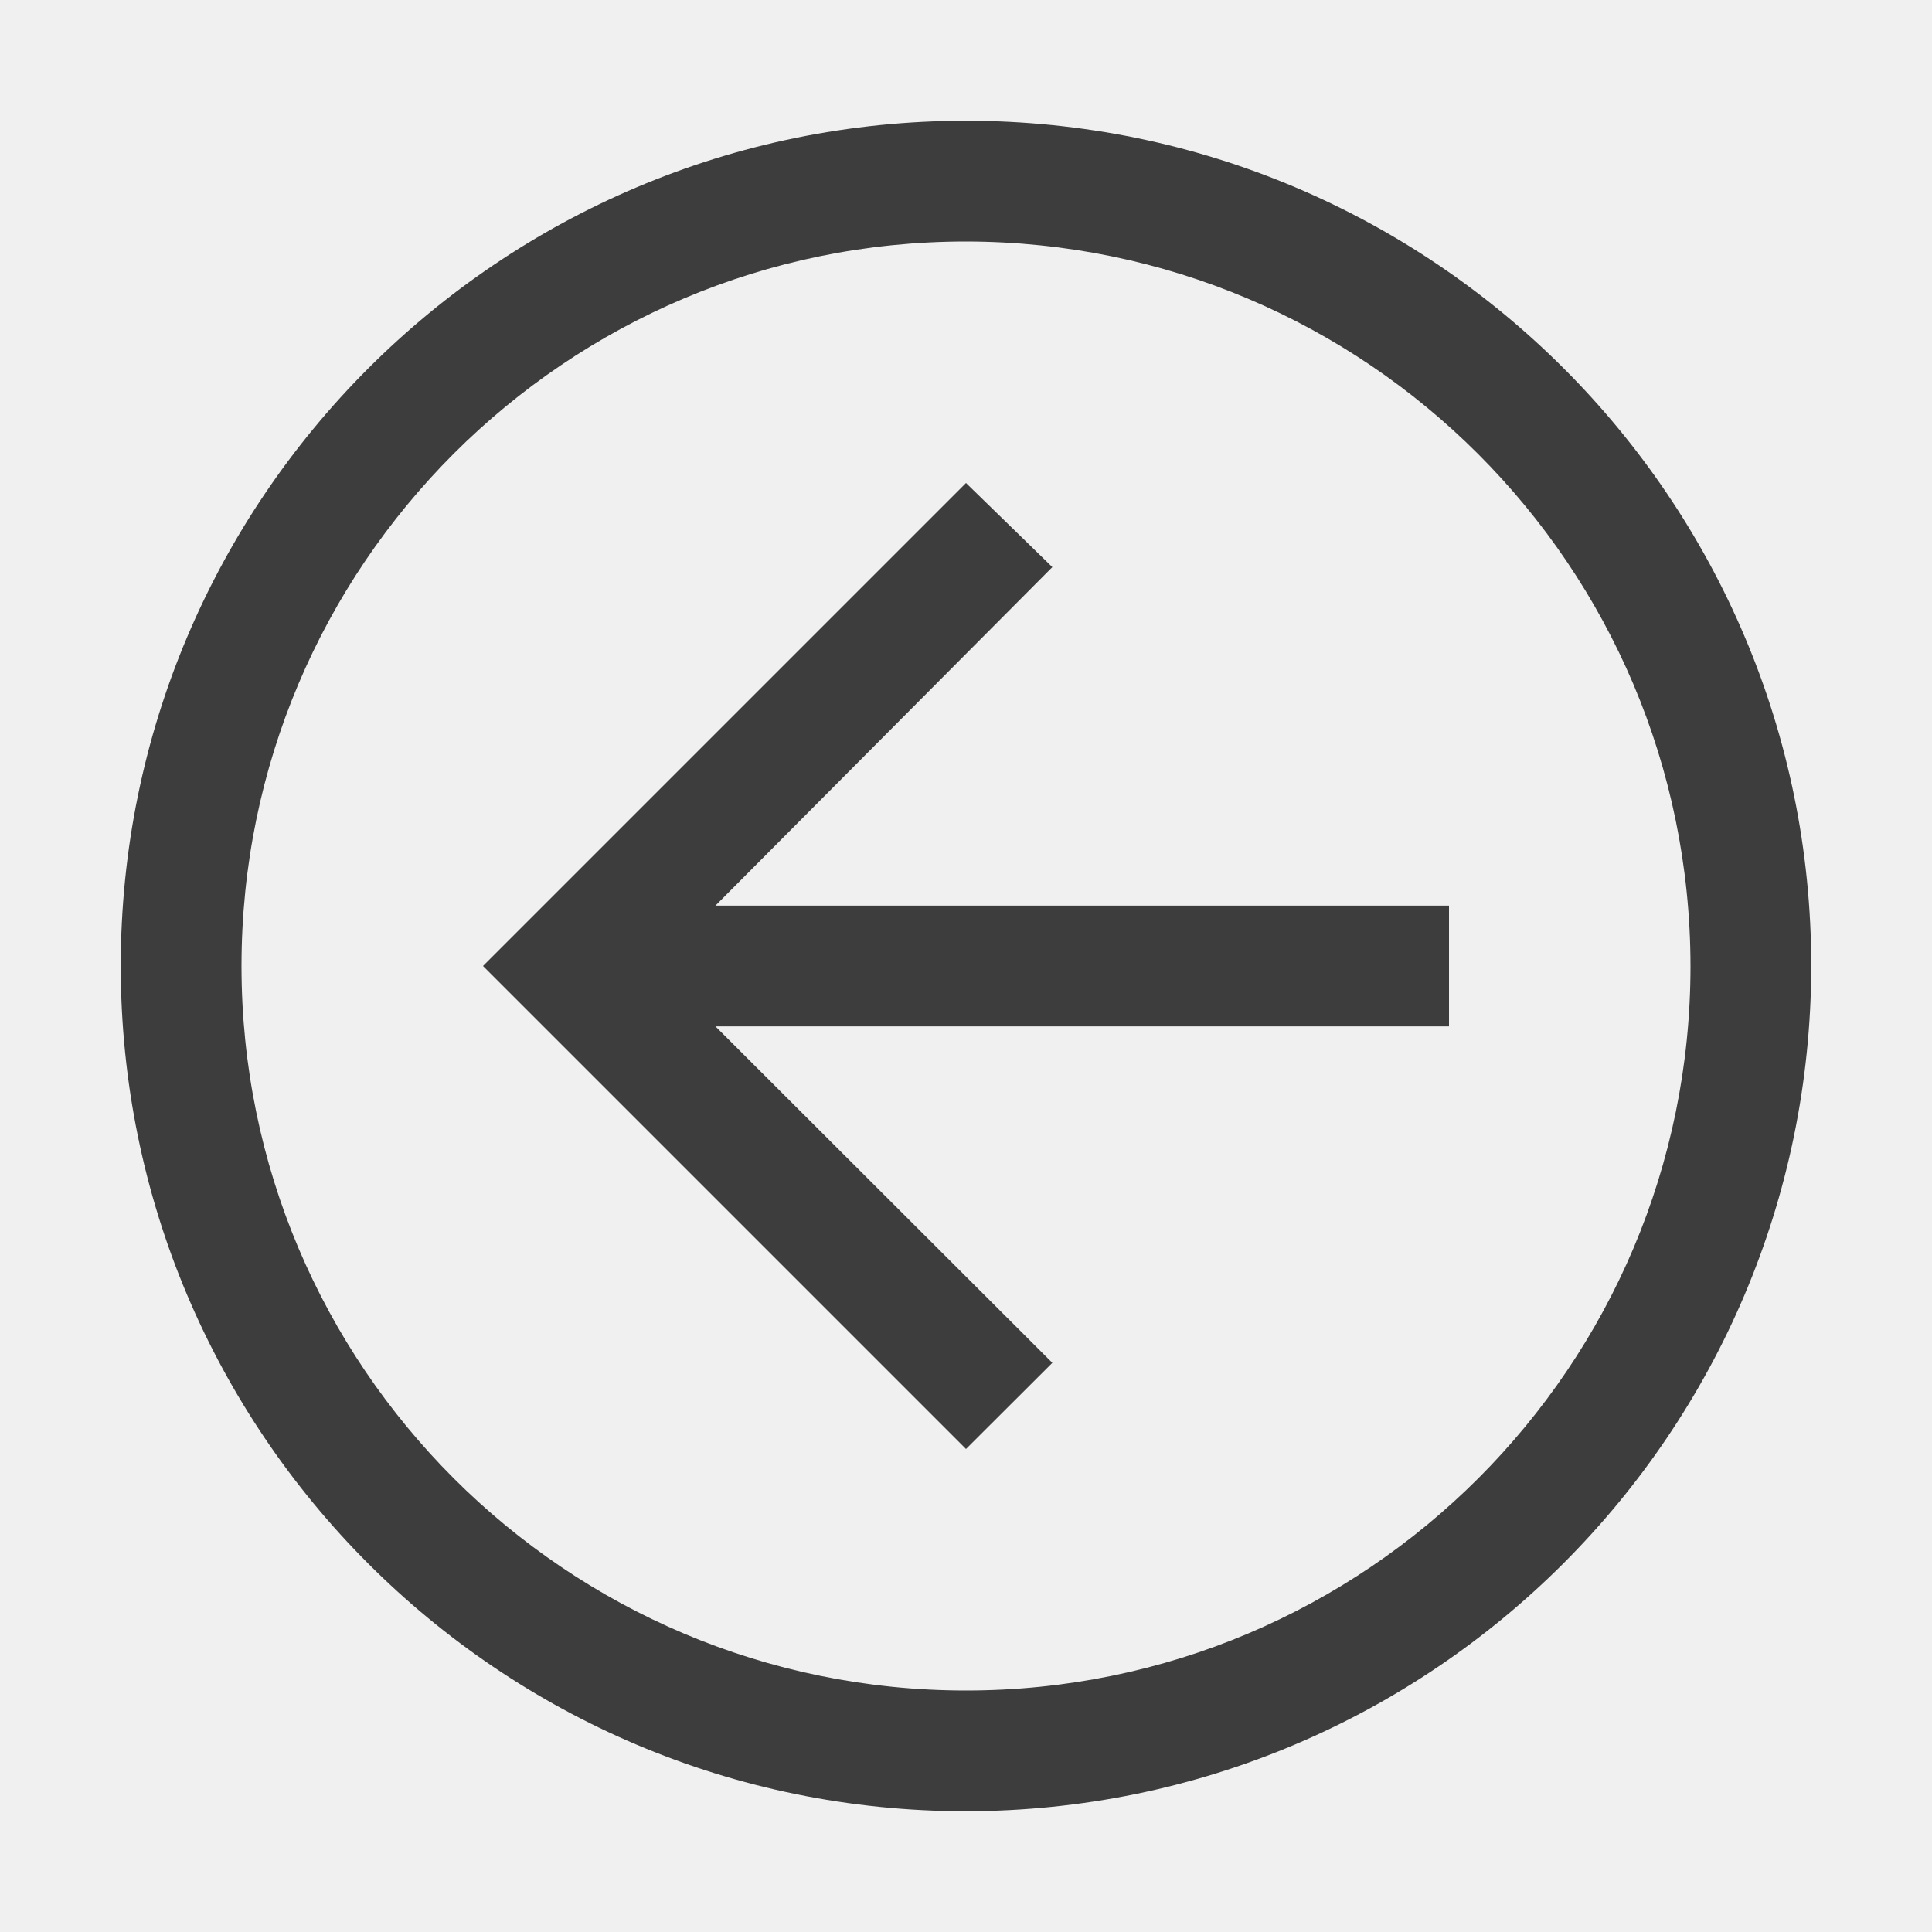
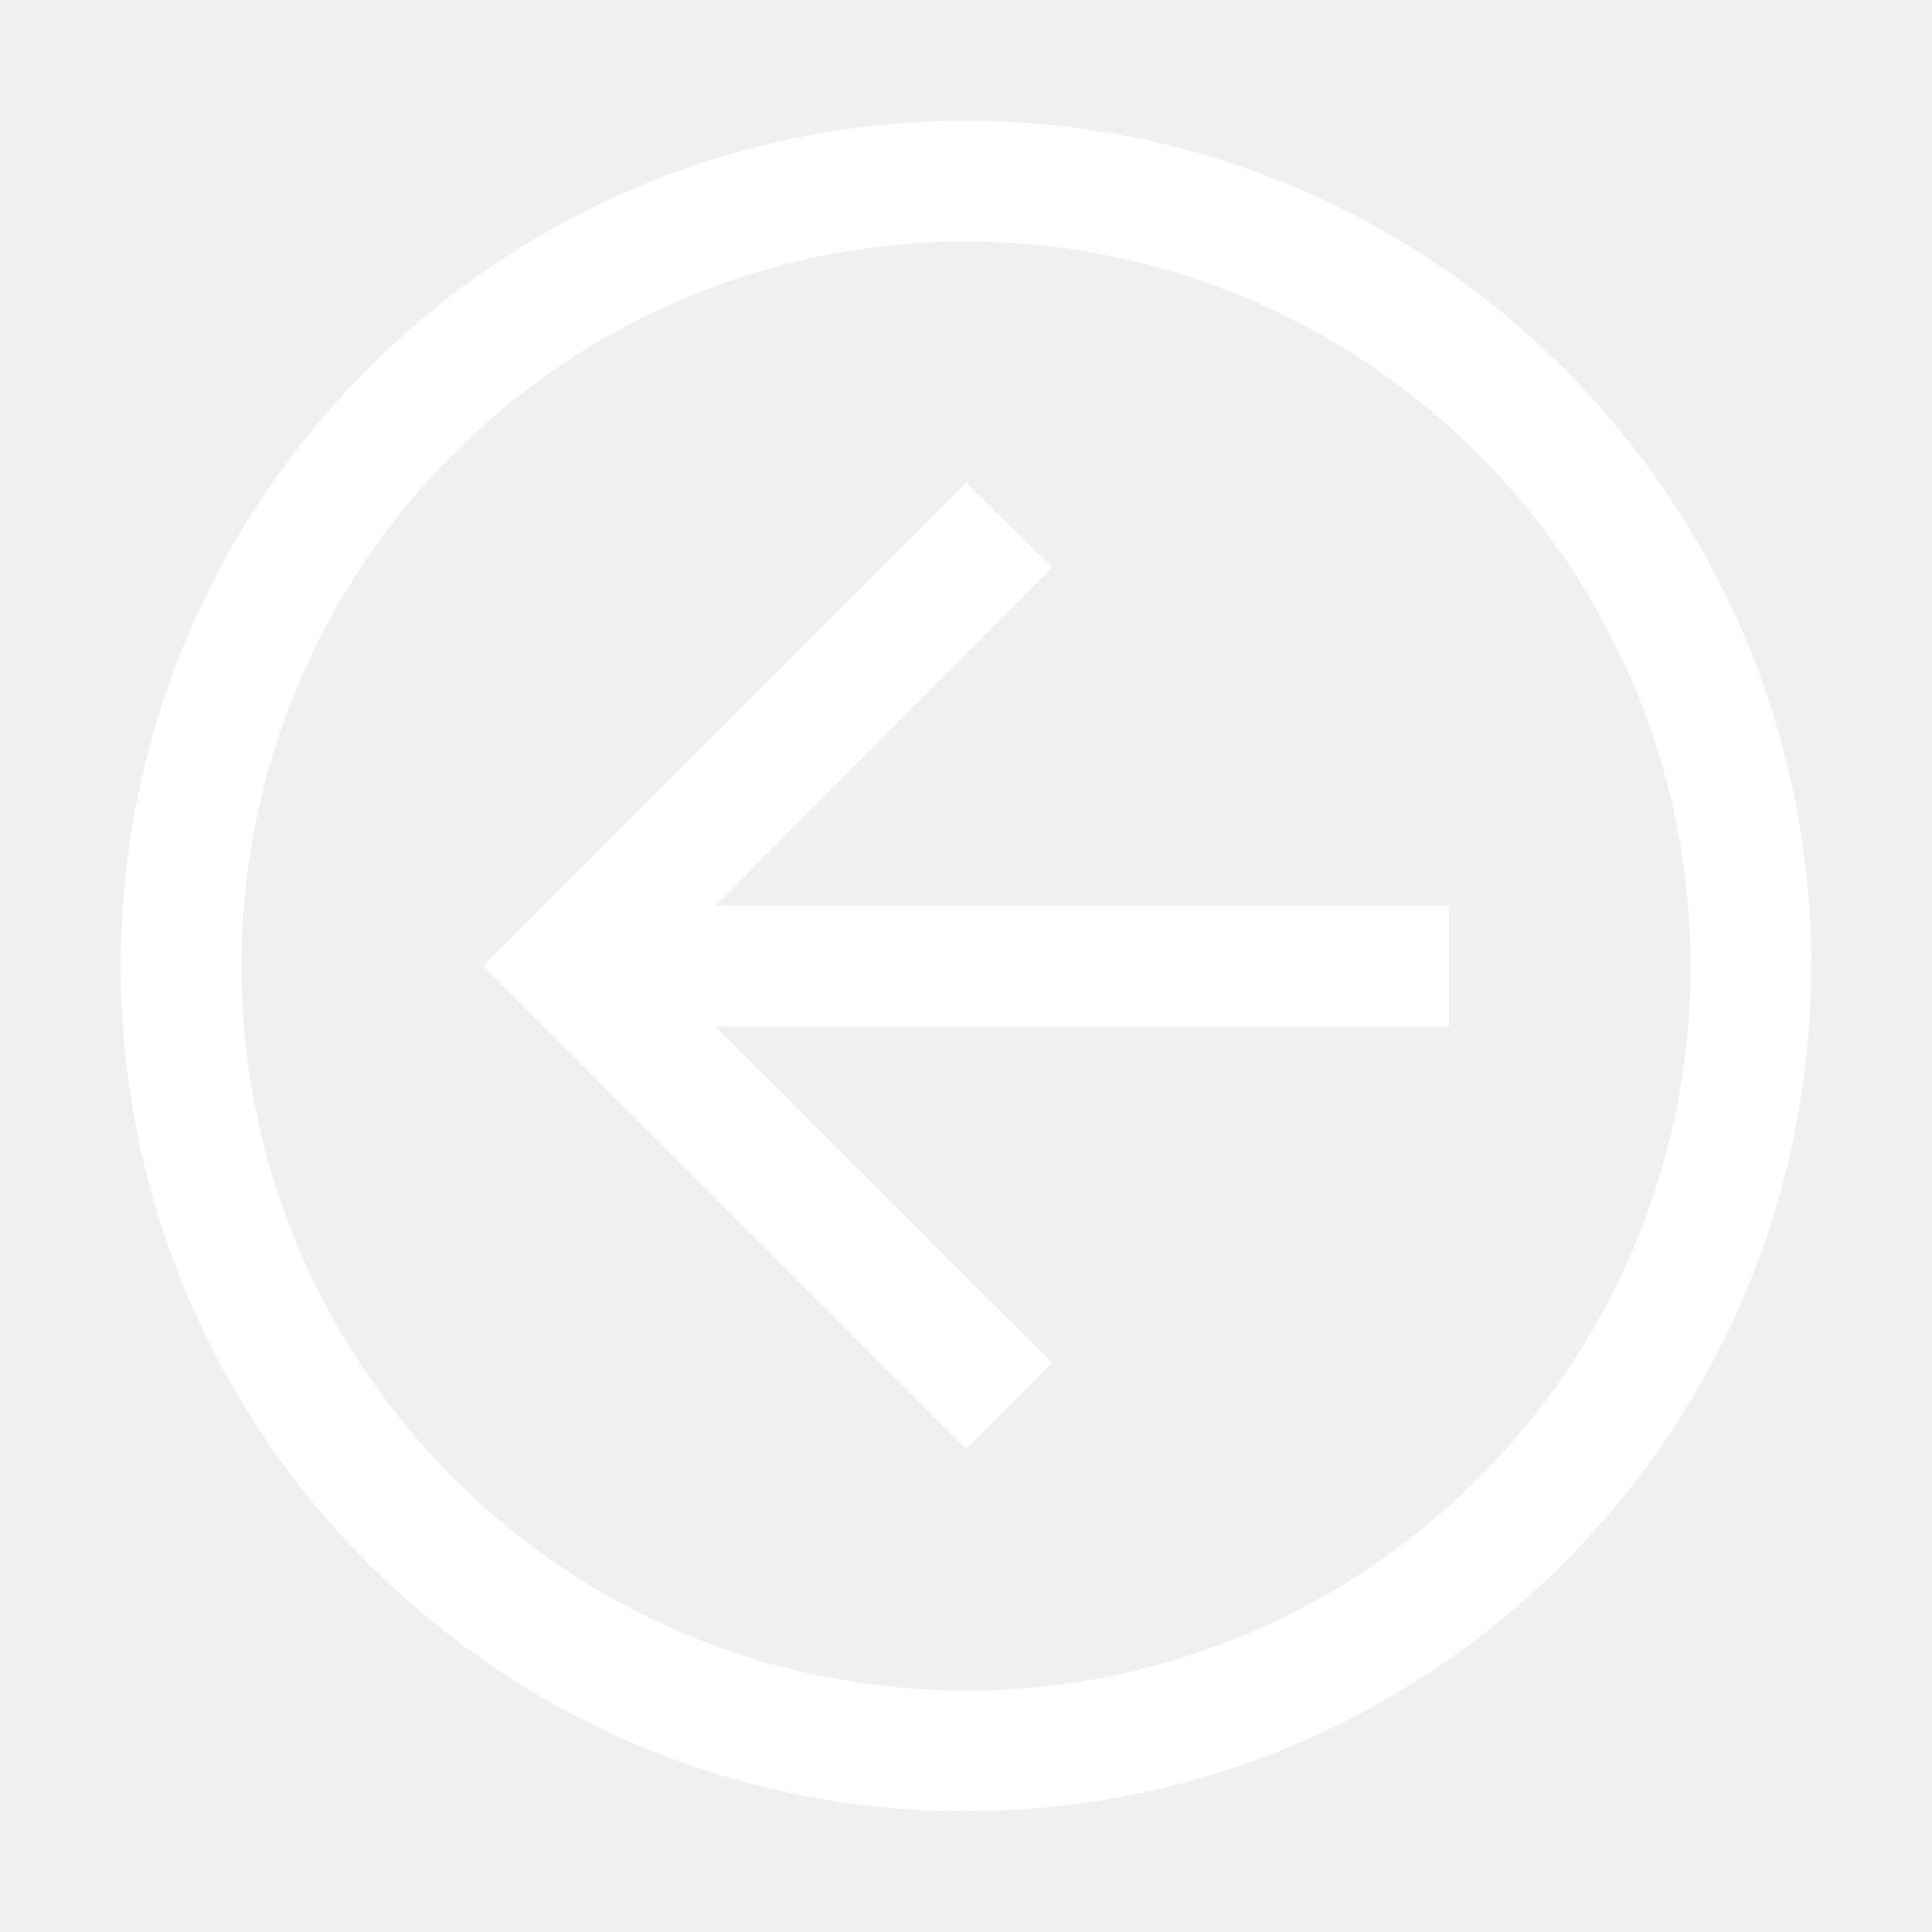
- <svg xmlns="http://www.w3.org/2000/svg" fill="#3d3d3d" width="800px" height="800px" viewBox="0 0 32 32" id="icon">
+ <svg xmlns="http://www.w3.org/2000/svg" fill="#fff" width="800px" height="800px" viewBox="0 0 32 32" id="icon">
  <defs>
    <style>
      .cls-1 {
        fill: none;
      }
    </style>
  </defs>
  <polygon points="16 8 17.43 9.393 11.85 15 24 15 24 17 11.85 17 17.43 22.573 16 24 8 16 16 8" />
  <path d="M16,30A14,14,0,1,1,30,16,14.016,14.016,0,0,1,16,30ZM16,4A12,12,0,1,0,28,16,12.014,12.014,0,0,0,16,4Z" />
  <rect id="_Transparent_Rectangle_" data-name="&lt;Transparent Rectangle&gt;" class="cls-1" width="32" height="32" />
</svg>
